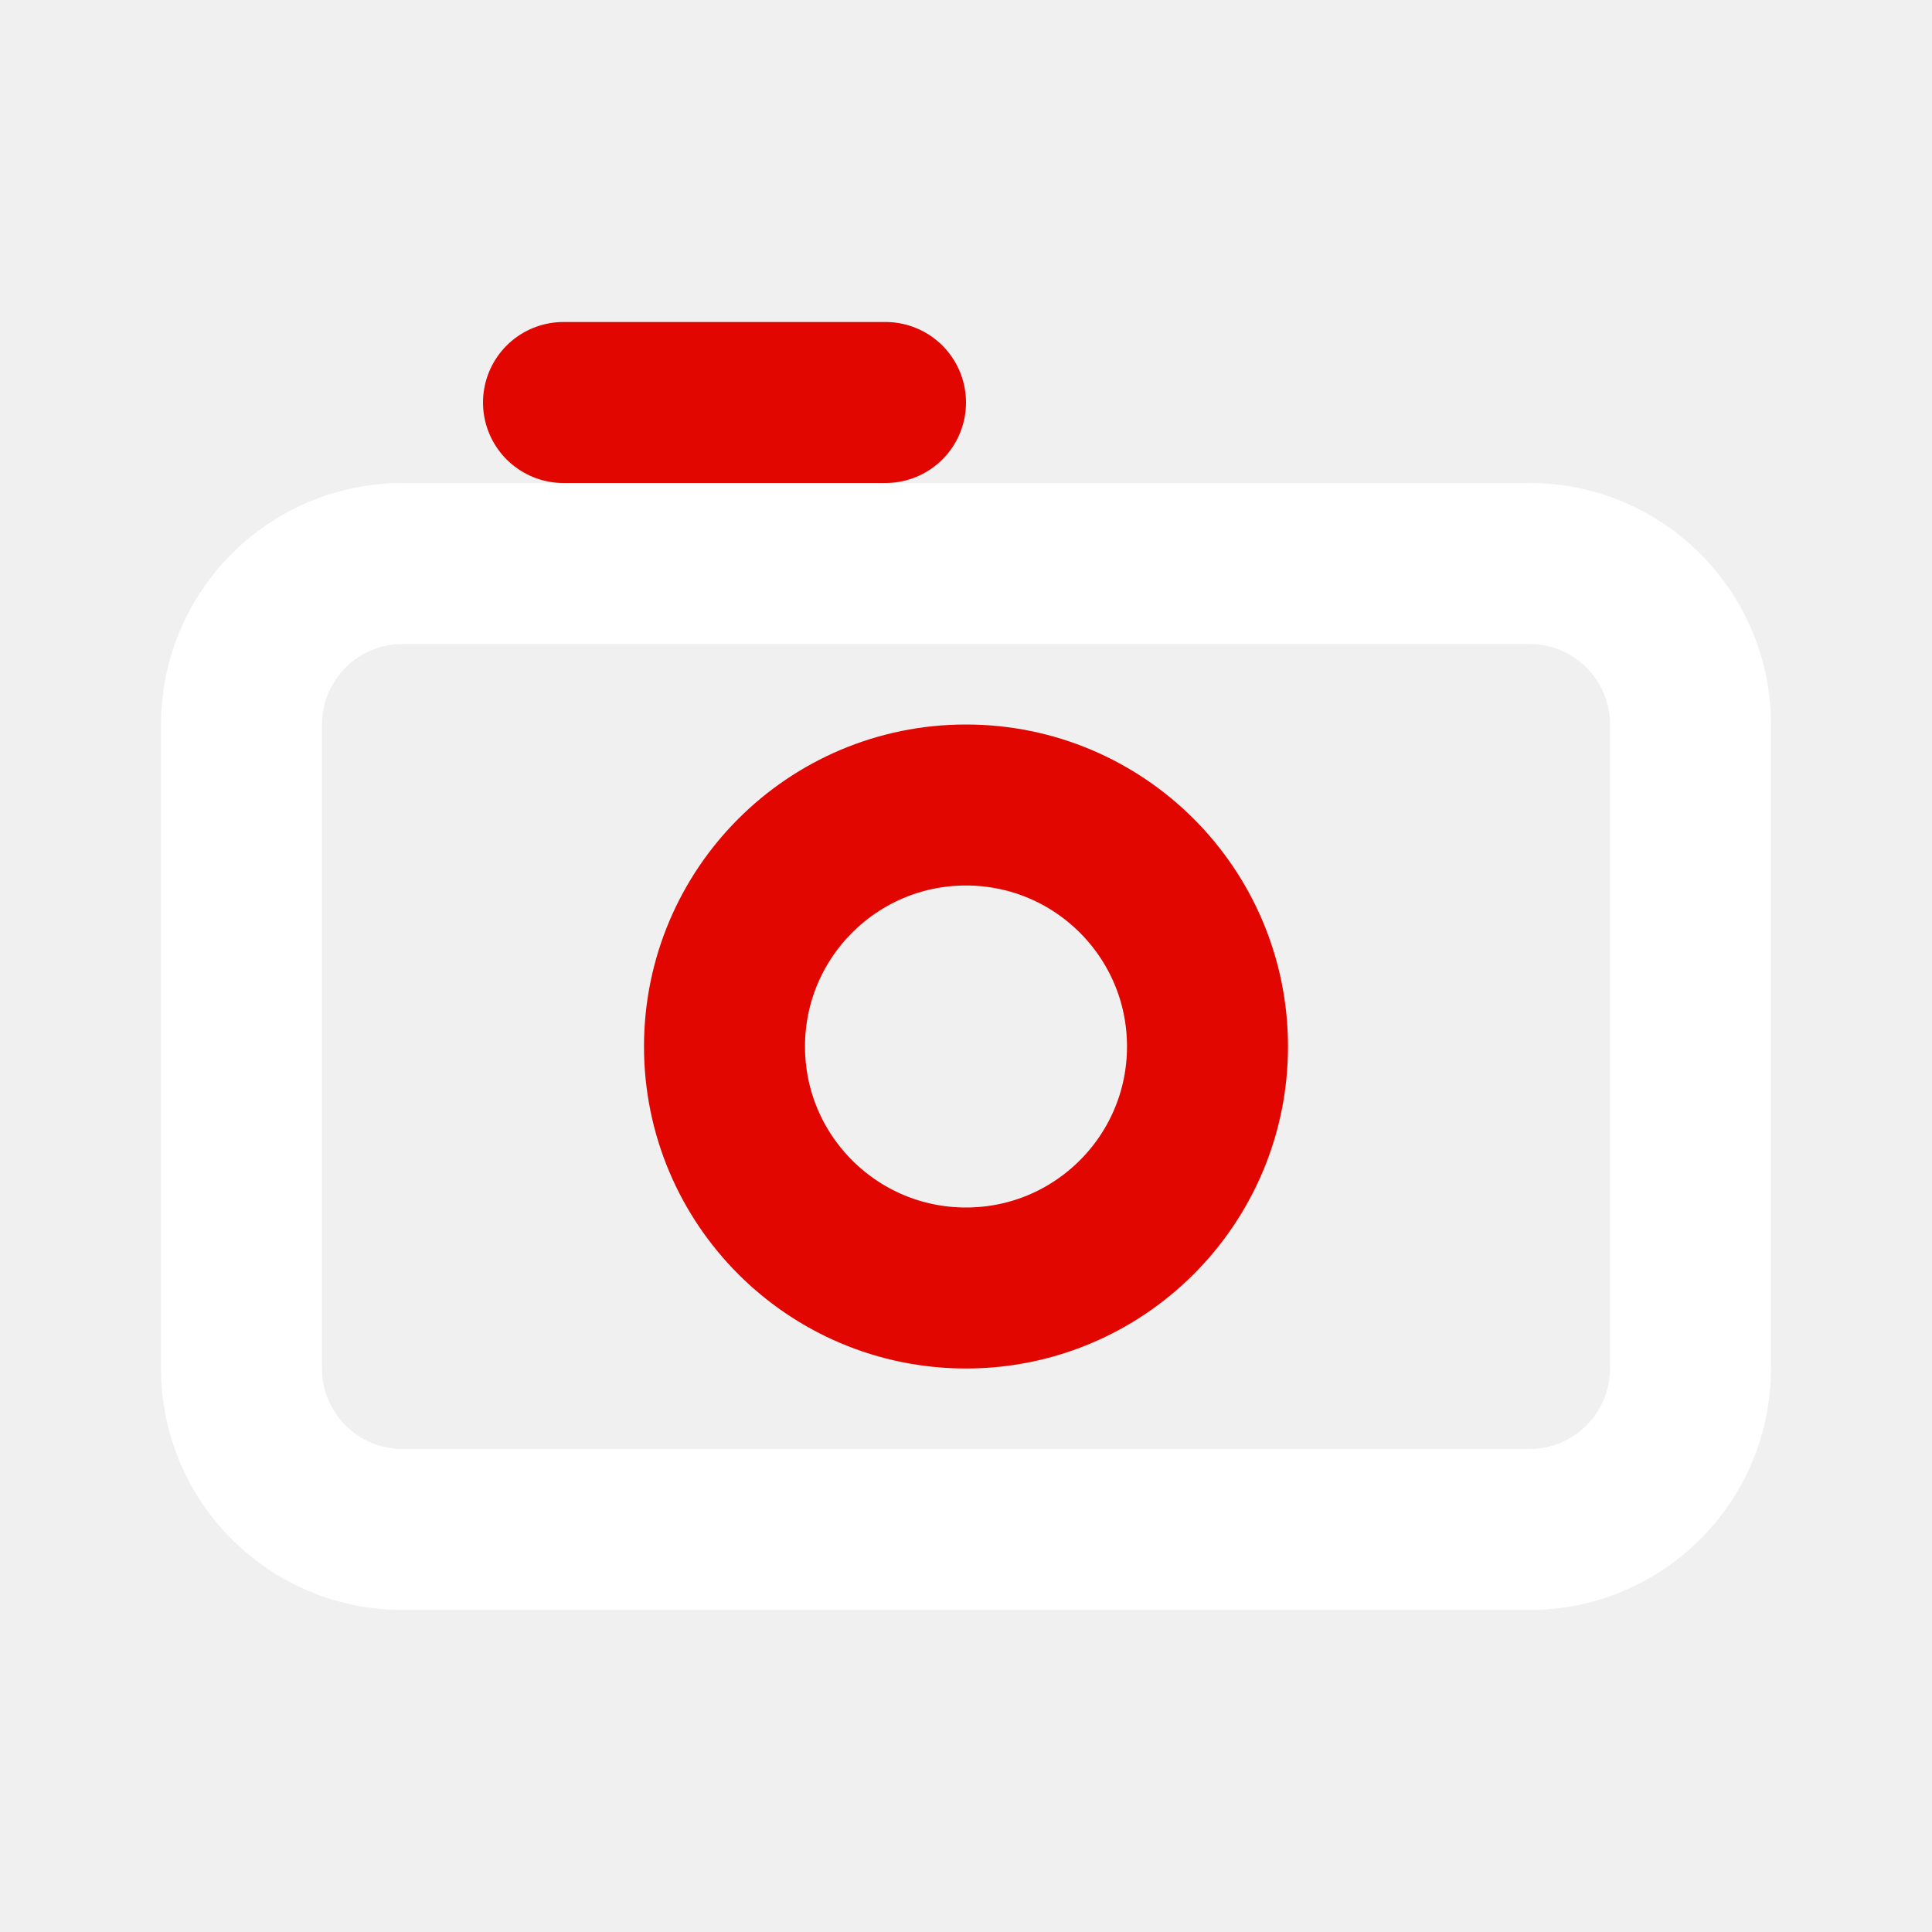
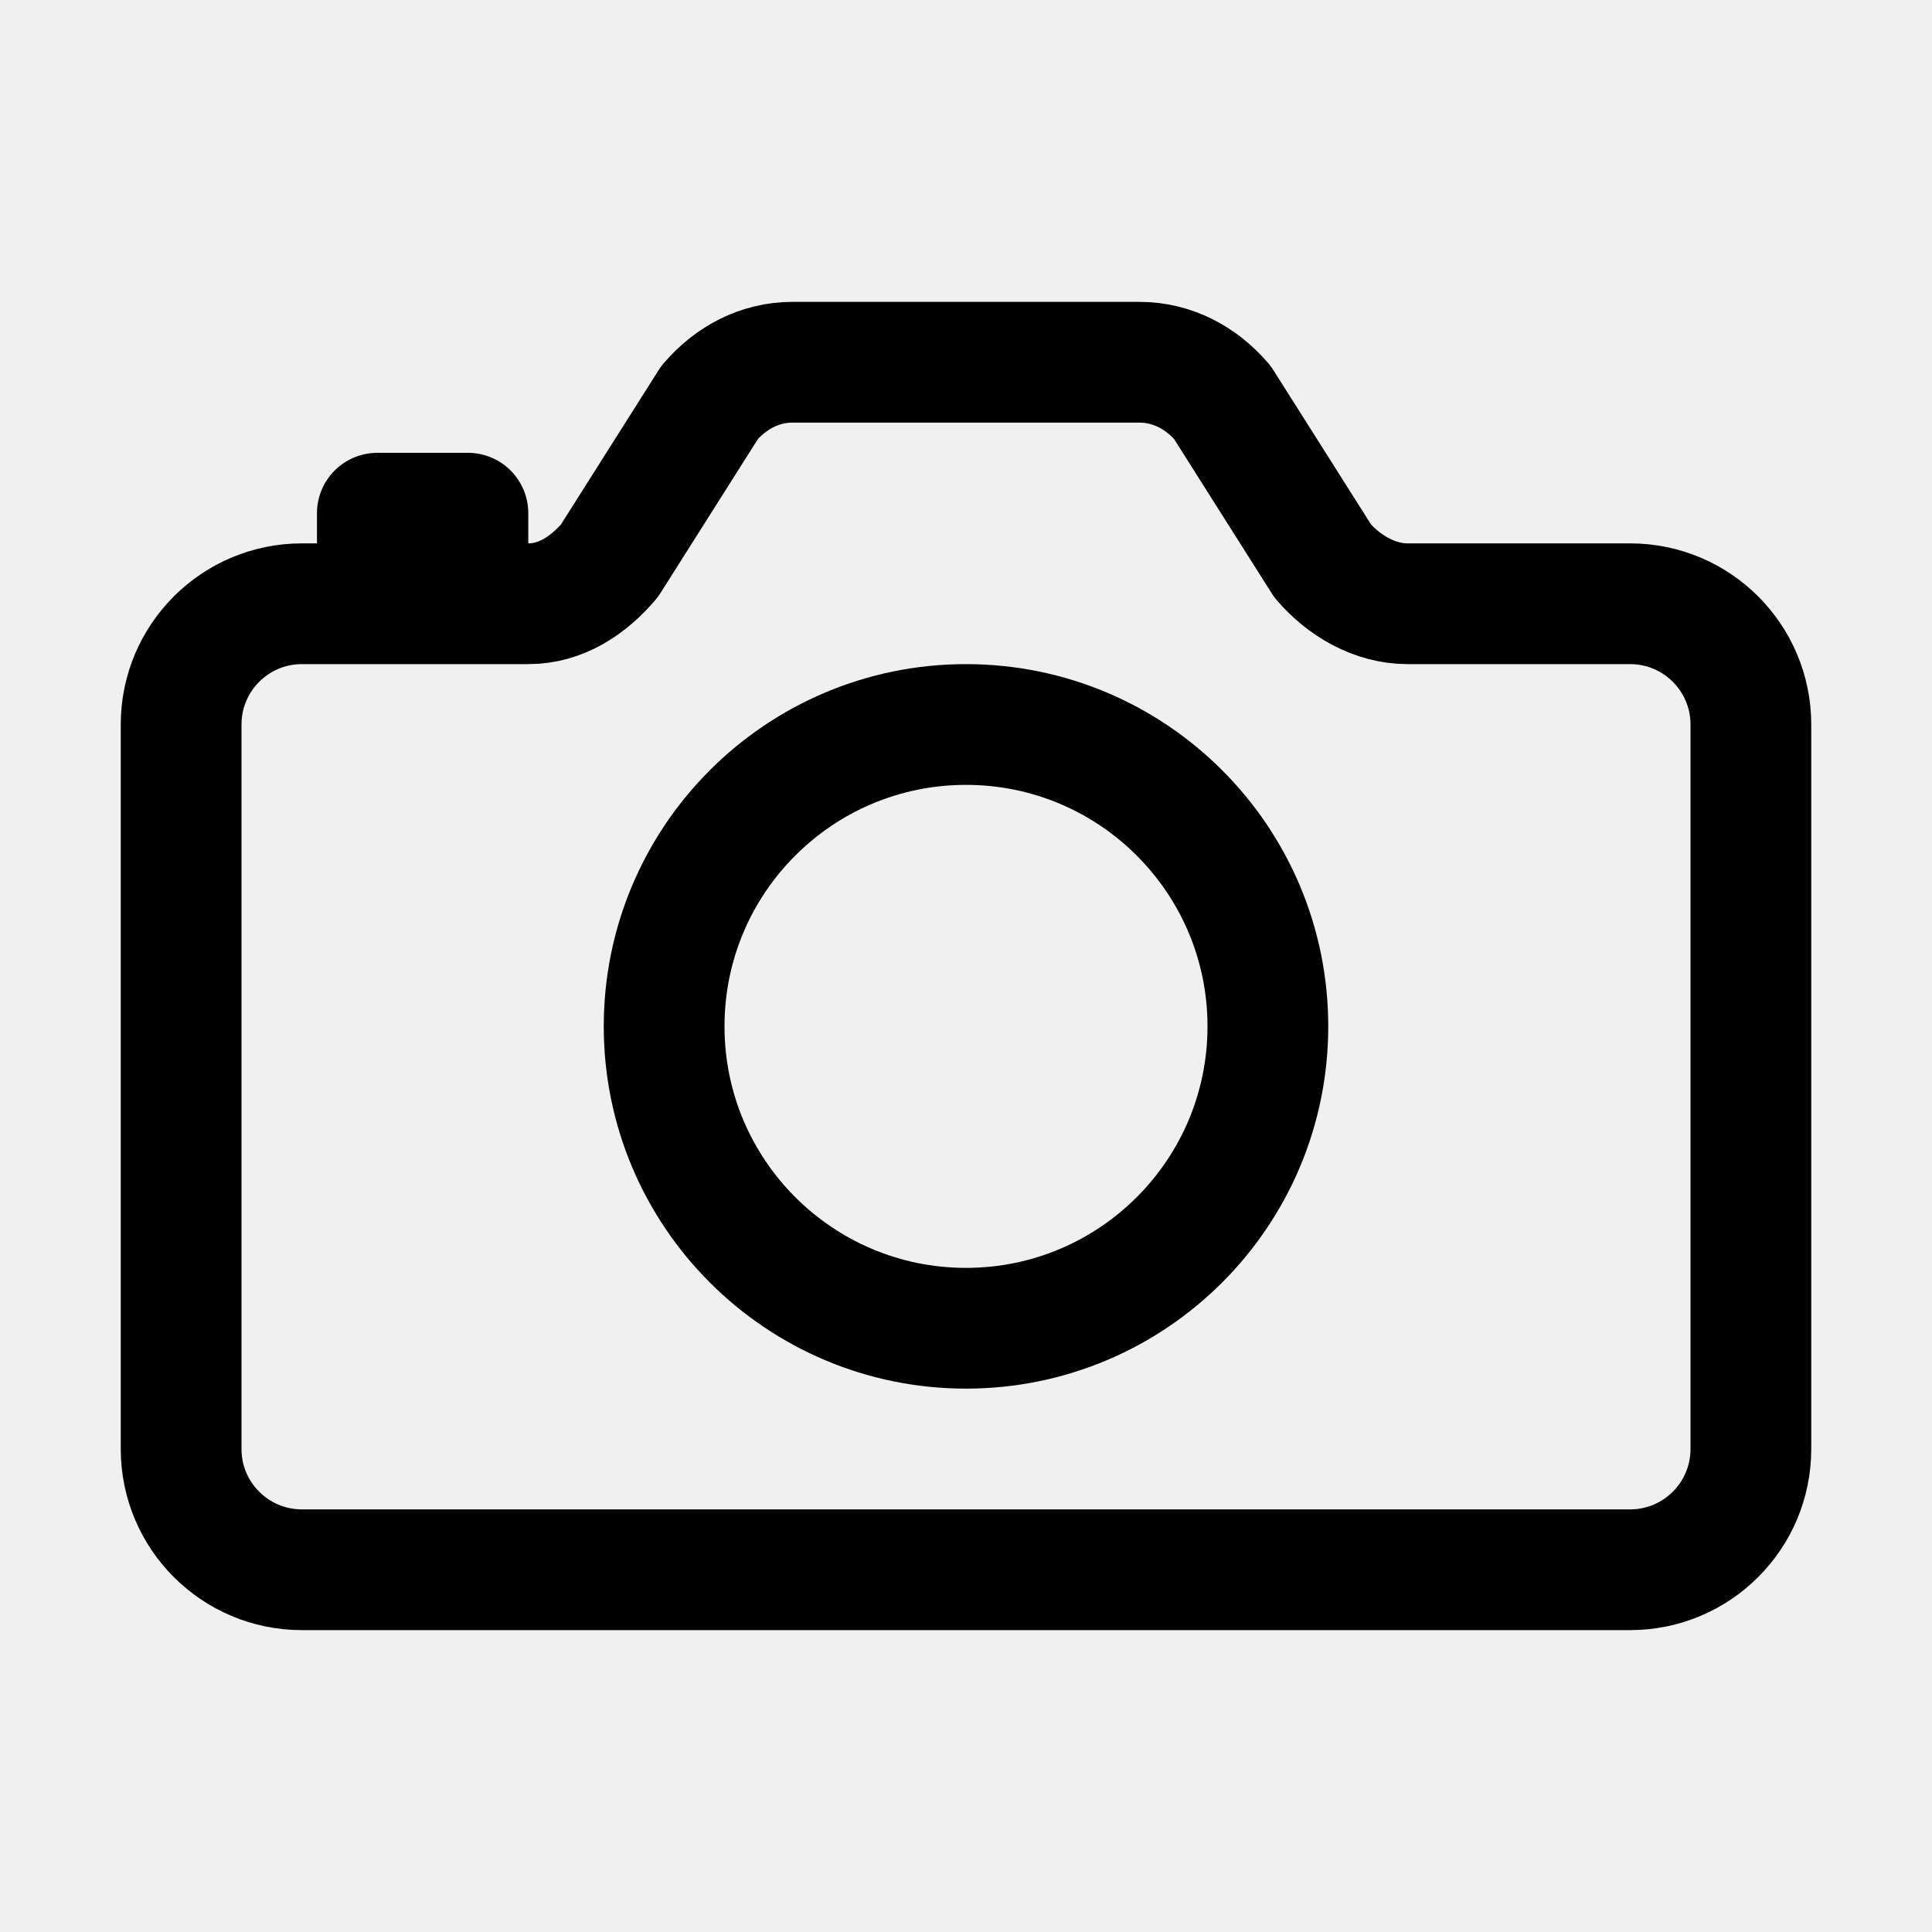
- <svg xmlns="http://www.w3.org/2000/svg" width="48" height="48" viewBox="0 0 24 24" fill="none">
-   <rect x="3" y="7" width="18" height="12" rx="2" stroke="#FFFFFF" stroke-width="2" />
-   <circle cx="12" cy="13" r="3" stroke="#E10600" stroke-width="2" />
-   <path d="M7 5h4" stroke="#E10600" stroke-width="2" stroke-linecap="round" />
+ <svg xmlns="http://www.w3.org/2000/svg" class="ionicon" viewBox="0 0 512 512">
+   <path d="M350.54 148.68l-26.62-42.06C318.31 100.08 310.62 96 302 96h-92c-8.62 0-16.31 4.08-21.92 10.62l-26.62 42.06C155.85 155.23 148.62 160 140 160H80a32 32 0 00-32 32v192a32 32 0 0032 32h352a32 32 0 0032-32V192a32 32 0 00-32-32h-59c-8.65 0-16.85-4.77-22.46-11.32z" fill="none" stroke="currentColor" stroke-linecap="round" stroke-linejoin="round" stroke-width="32" />
+   <circle cx="256" cy="272" r="80" fill="none" stroke="currentColor" stroke-miterlimit="10" stroke-width="32" />
+   <path fill="none" stroke="currentColor" stroke-linecap="round" stroke-linejoin="round" stroke-width="32" d="M124 158v-22h-24v22" />
</svg>
